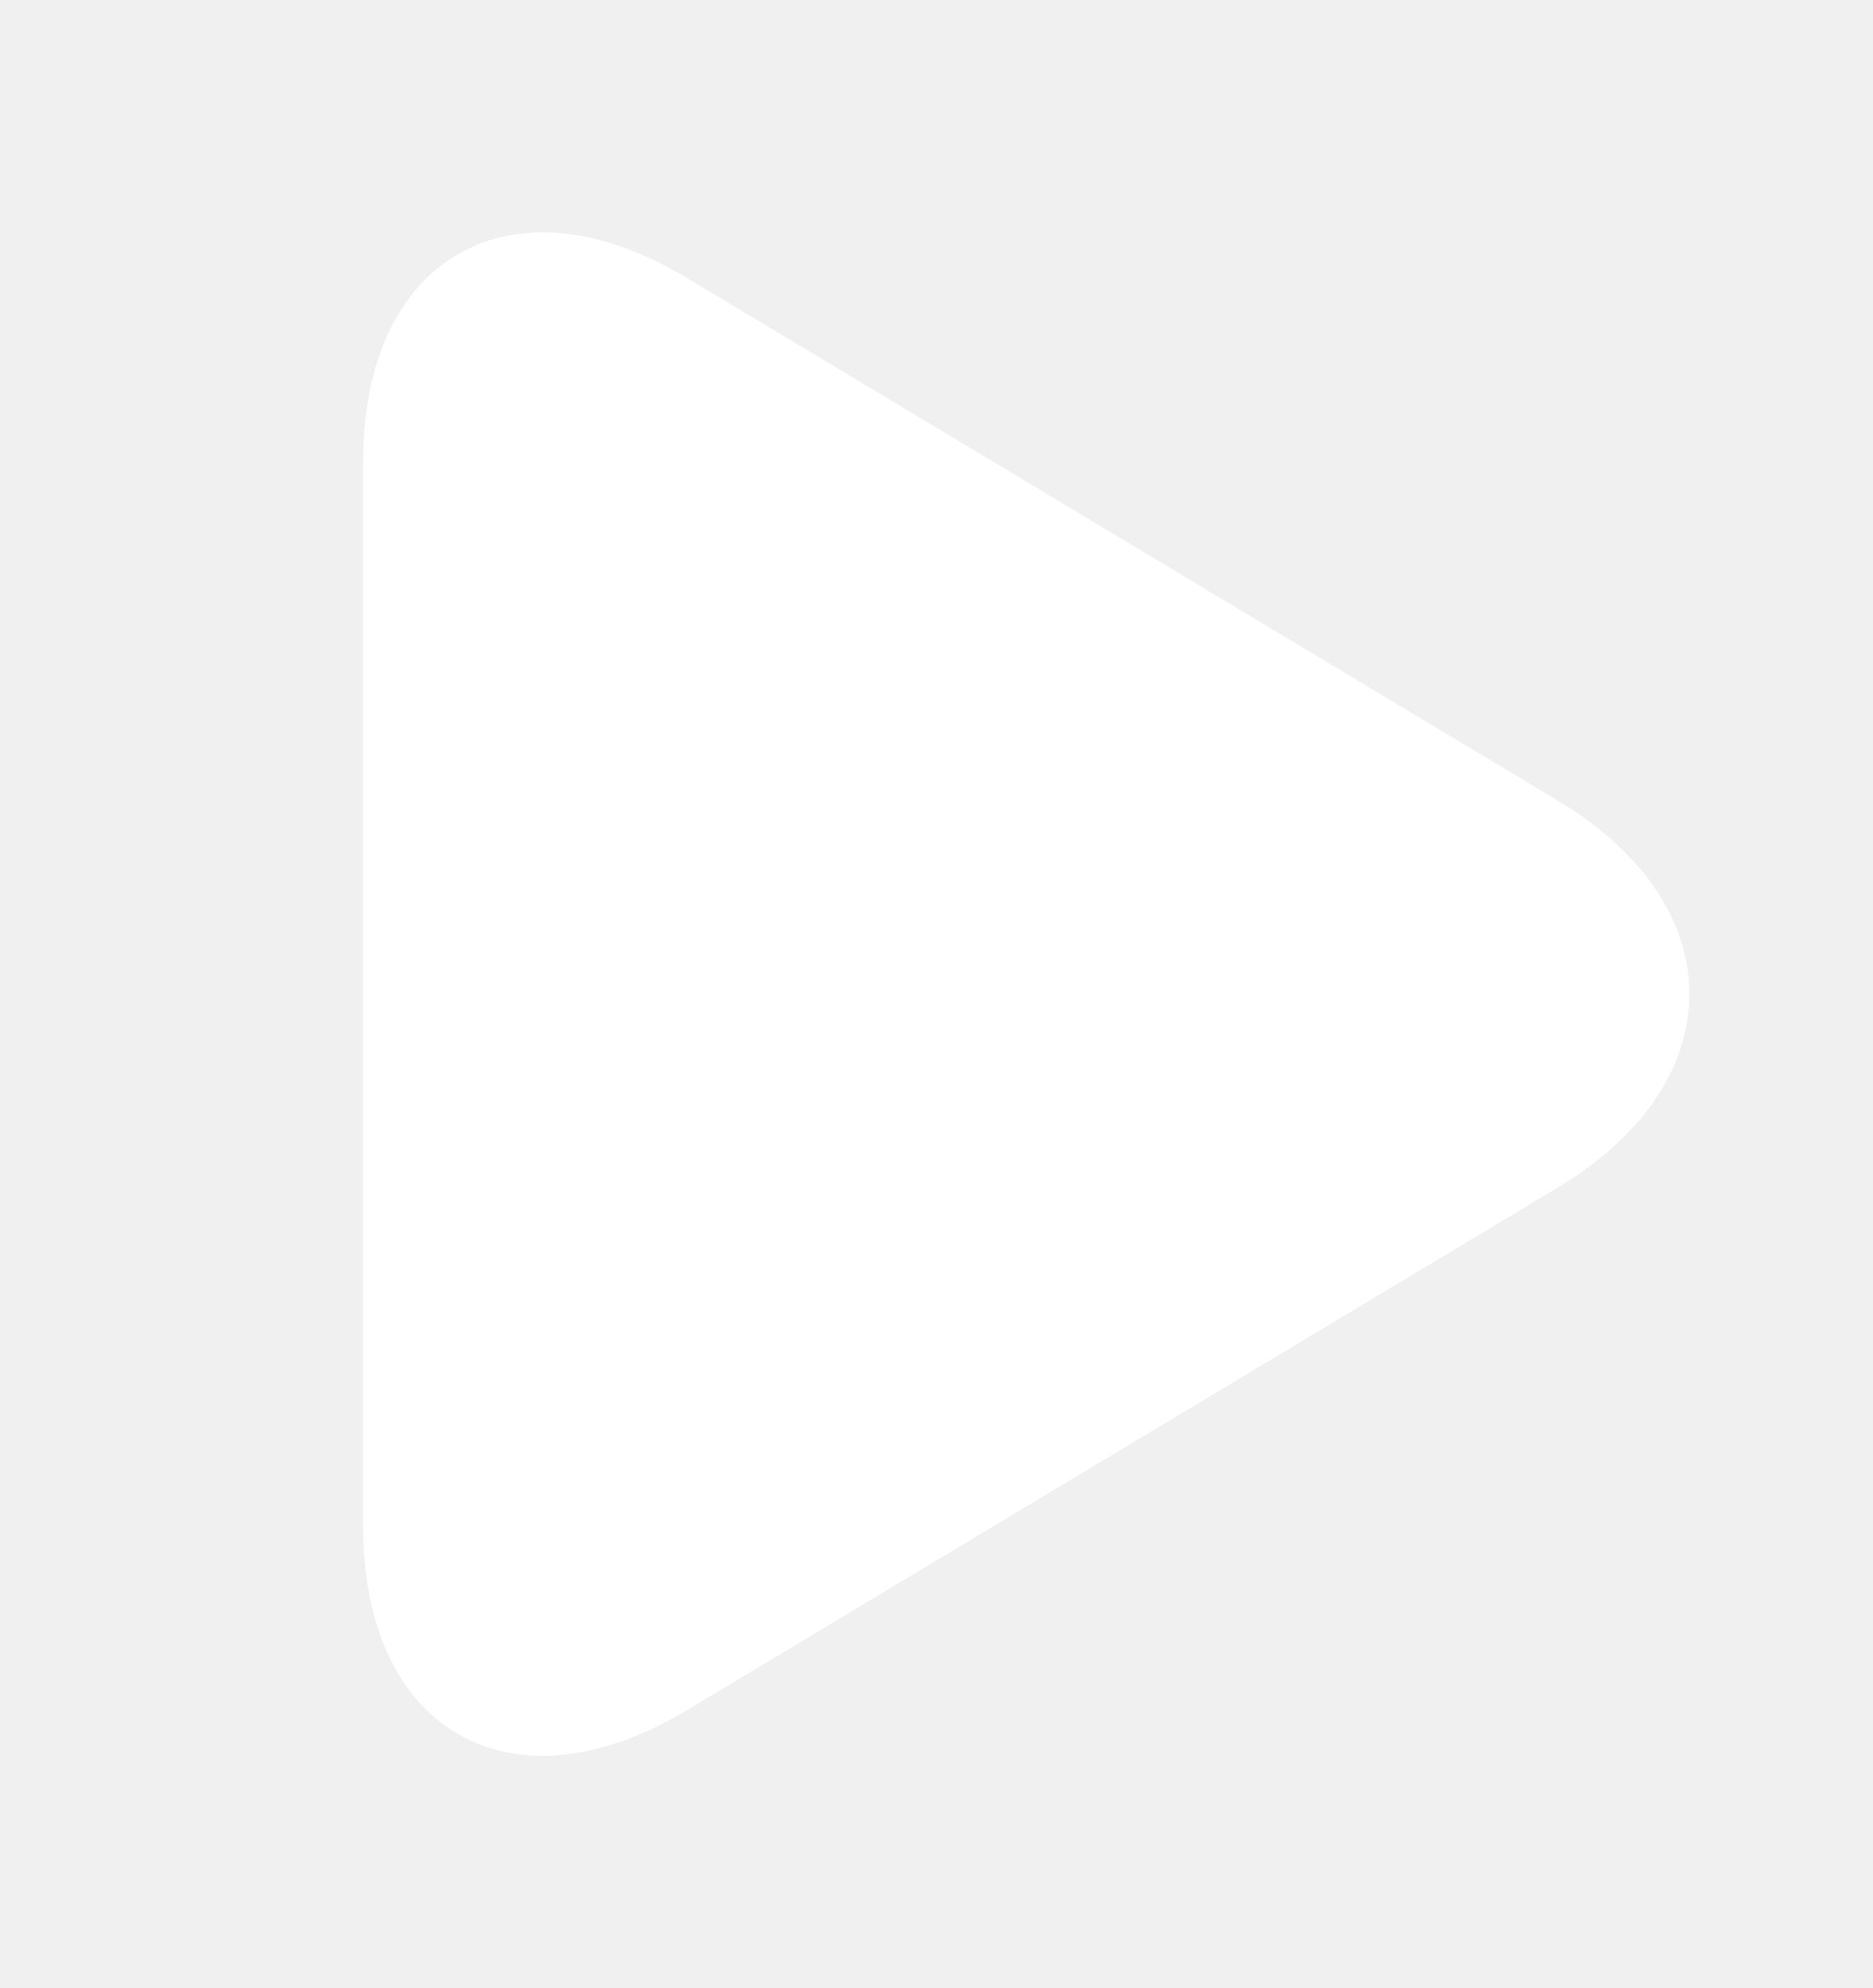
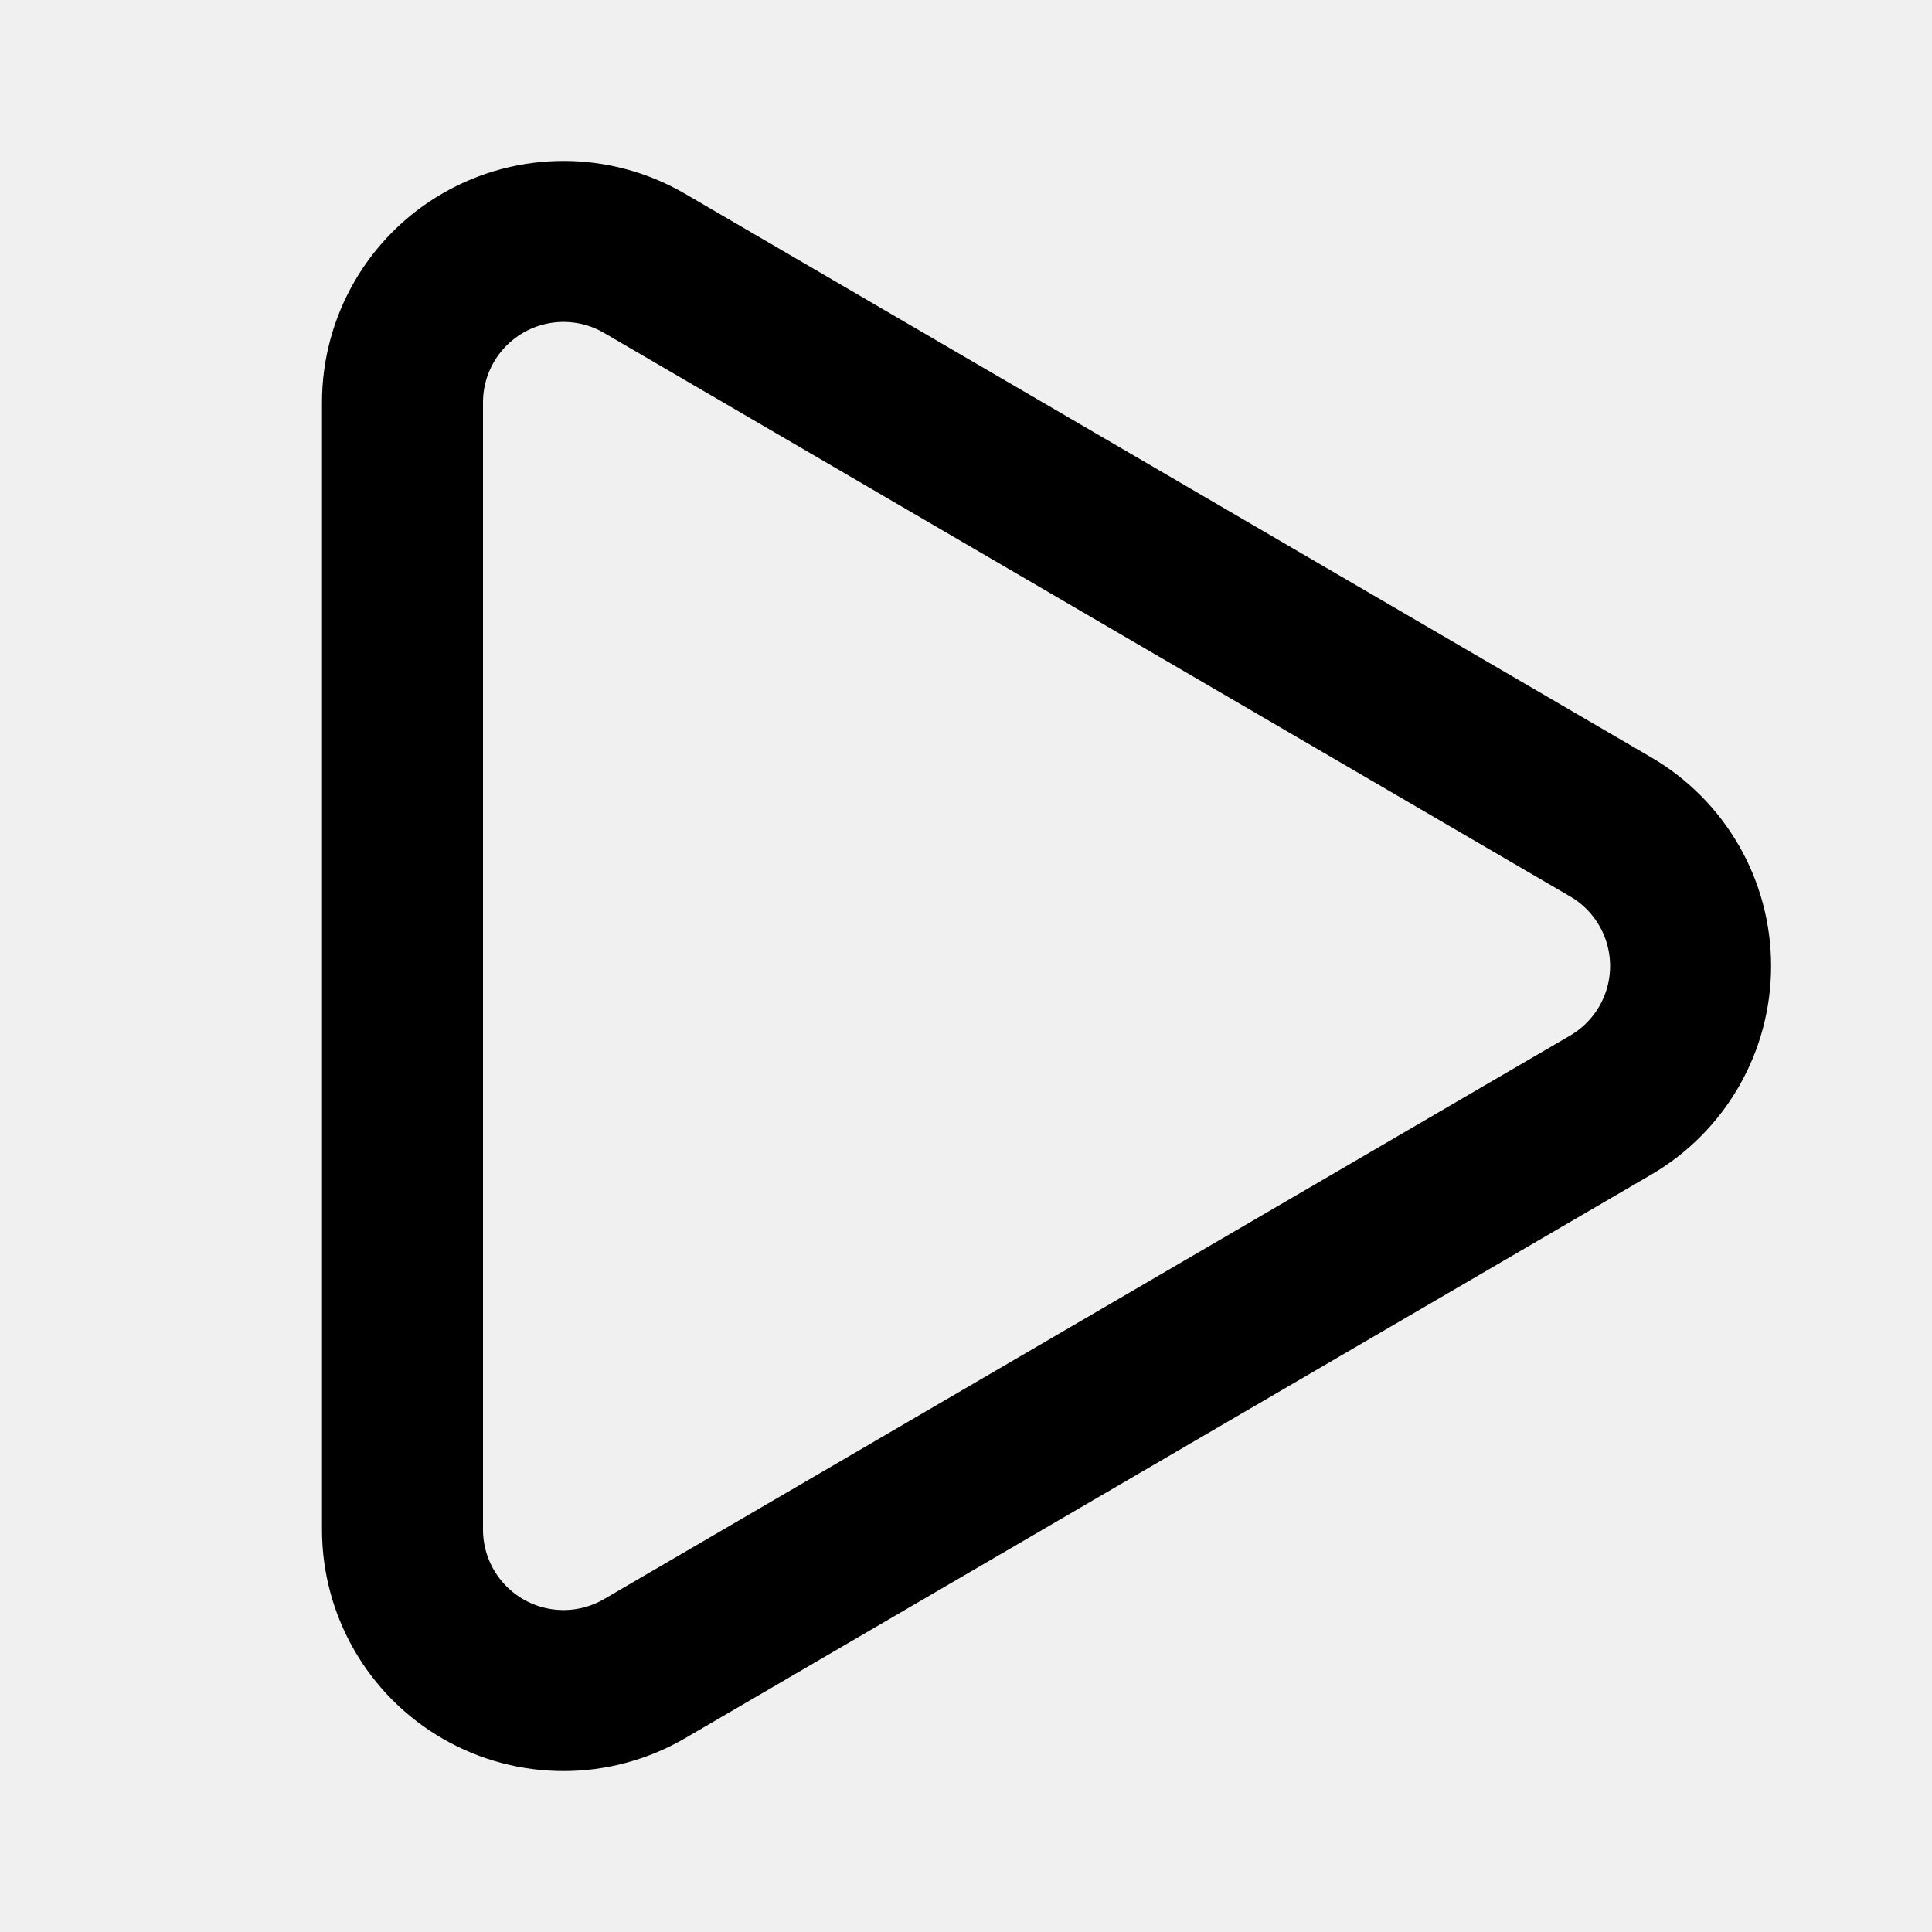
- <svg xmlns="http://www.w3.org/2000/svg" xmlns:xlink="http://www.w3.org/1999/xlink" width="49" height="52" viewBox="-5 0 49 48">
-   <defs>
-     <path d="M17.221 8.345c2.556-4.259 6.702-4.252 9.254 0l13.677 22.796c2.555 4.258.597 7.71-4.38 7.71H7.924c-4.973 0-6.93-3.458-4.38-7.71L17.222 8.345z" id="a" />
-   </defs>
-   <use stroke="#FFF" fill="#FFF" xlink:href="#a" transform="rotate(90 20.85 23.003)" fill-rule="evenodd" />
+ <svg xmlns="http://www.w3.org/2000/svg" width="24" height="24" viewBox="0 0 24 24" fill="none" stroke="currentColor" stroke-width="2" stroke-linecap="round" stroke-linejoin="round" class="lucide lucide-play-icon lucide-play">
+   <path d="M5 5a2 2 0 0 1 3.008-1.728l11.997 6.998a2 2 0 0 1 .003 3.458l-12 7A2 2 0 0 1 5 19z" />
</svg>
